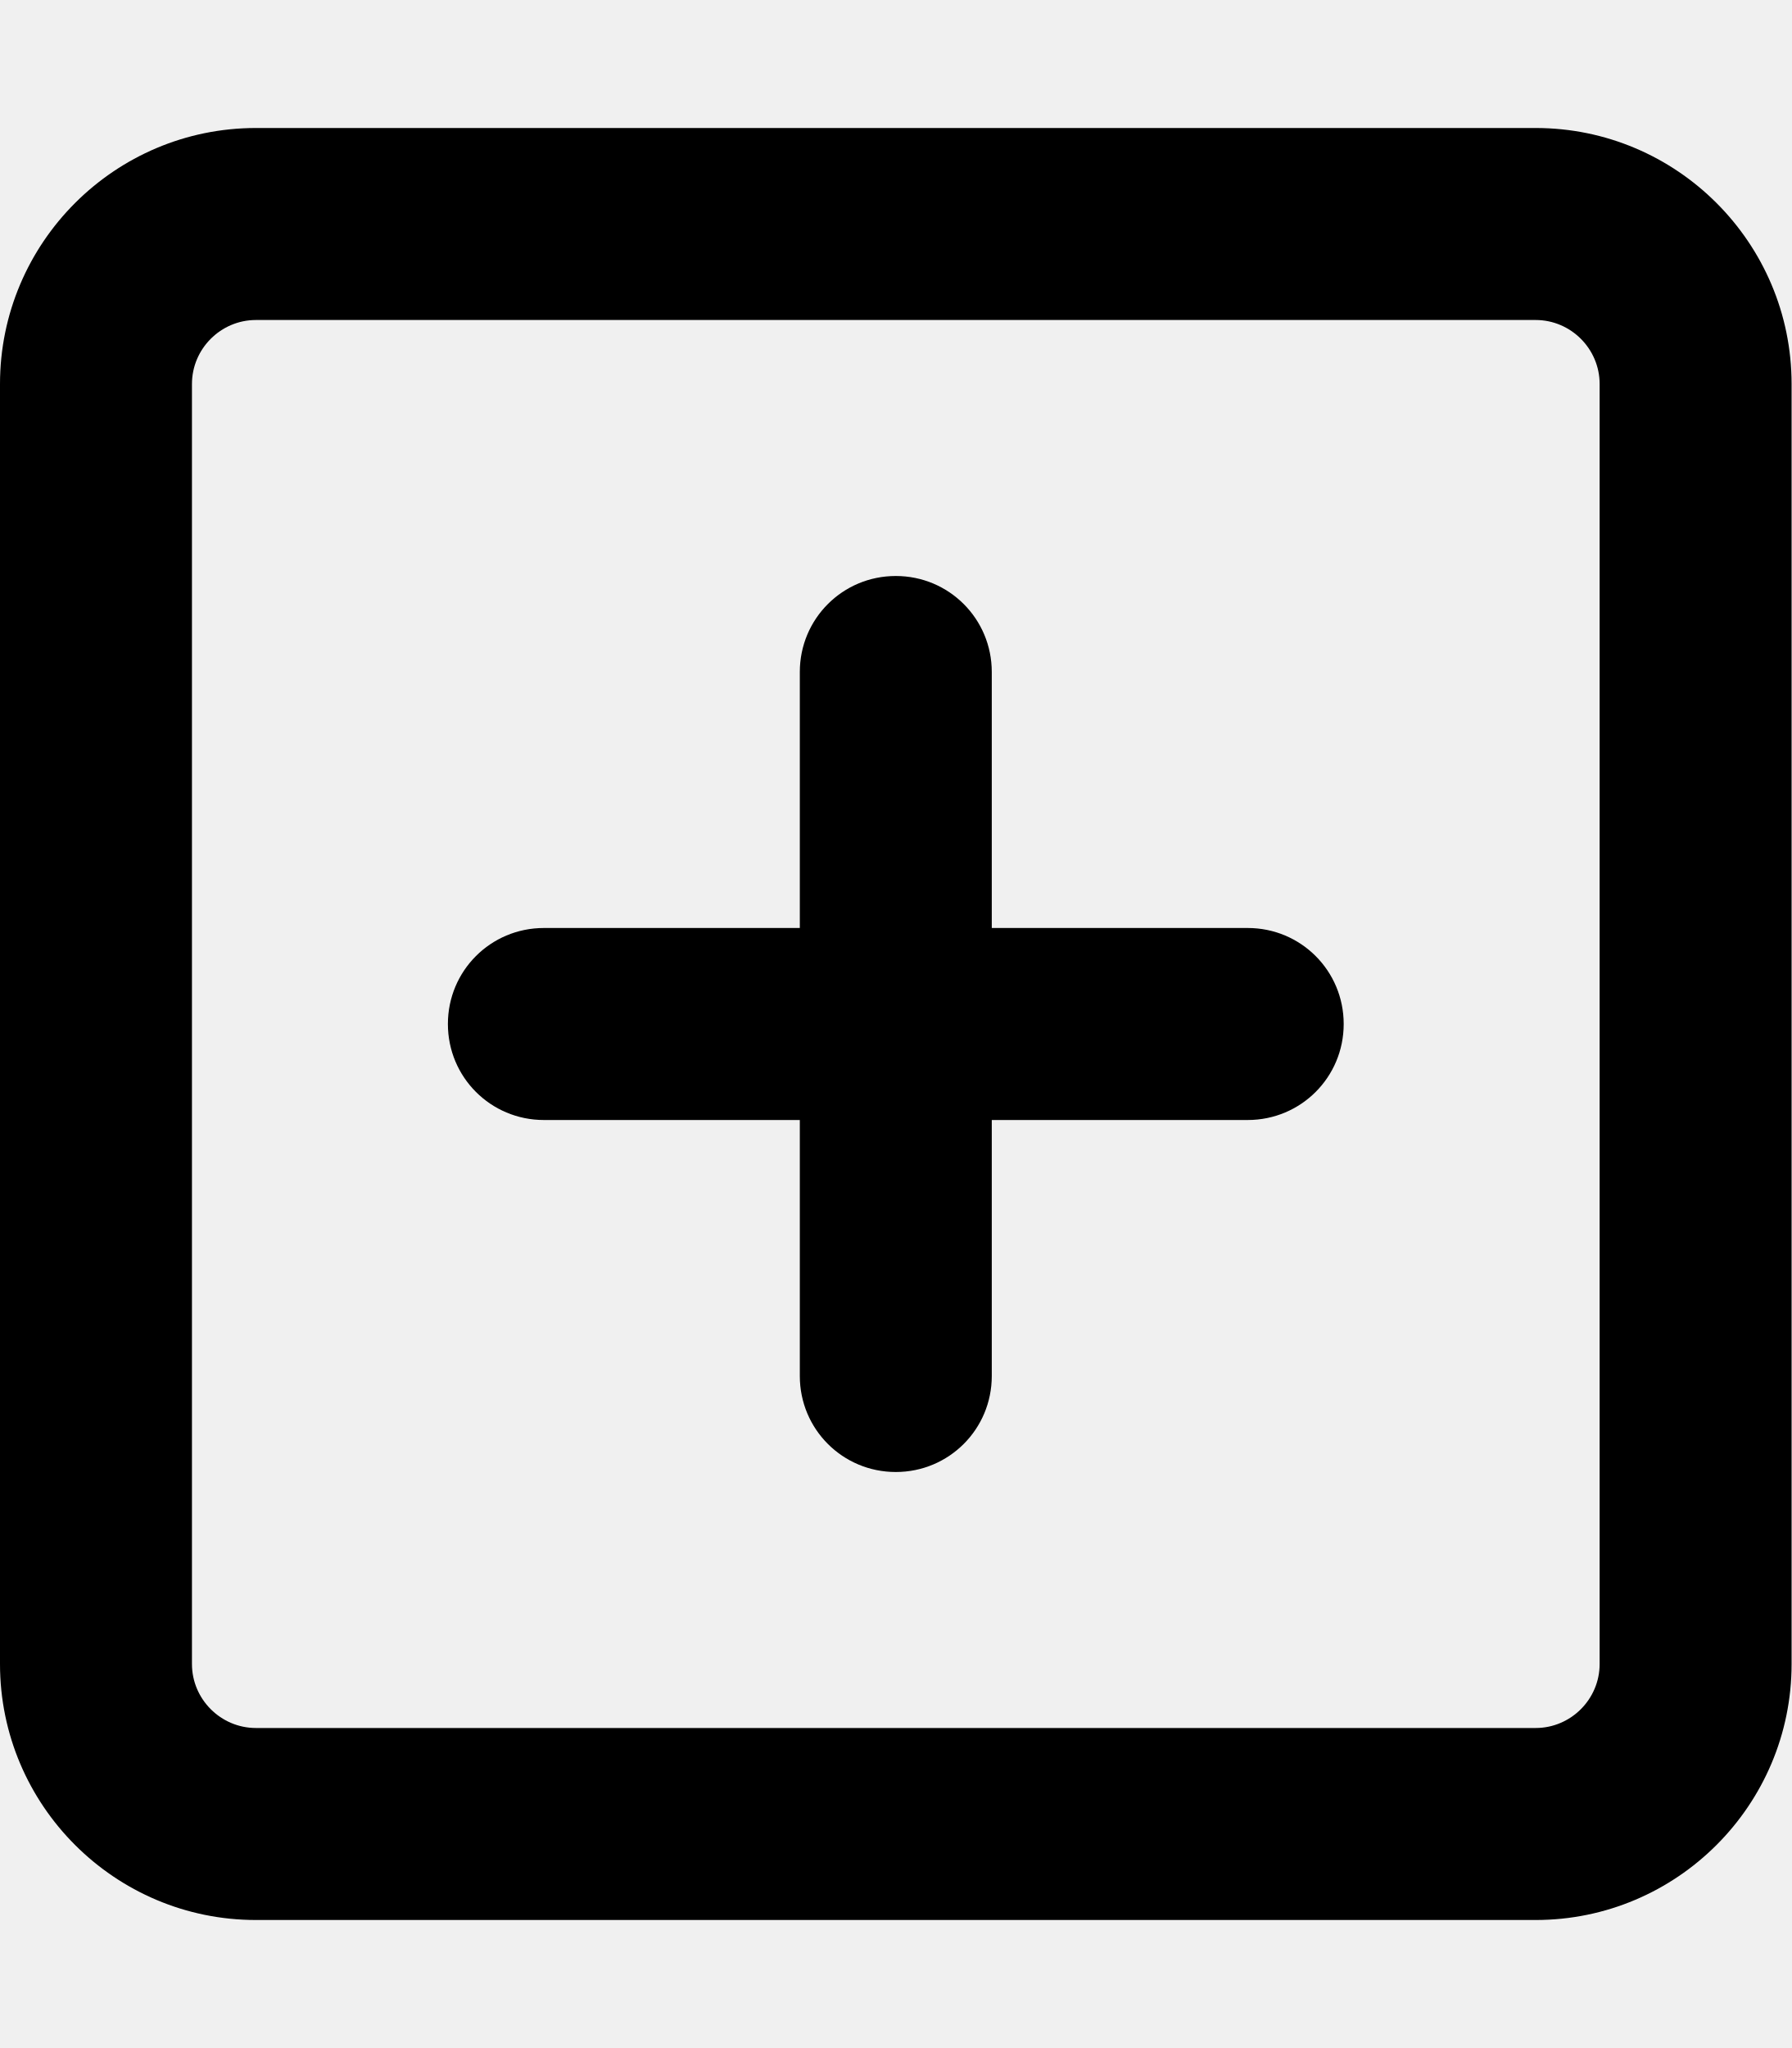
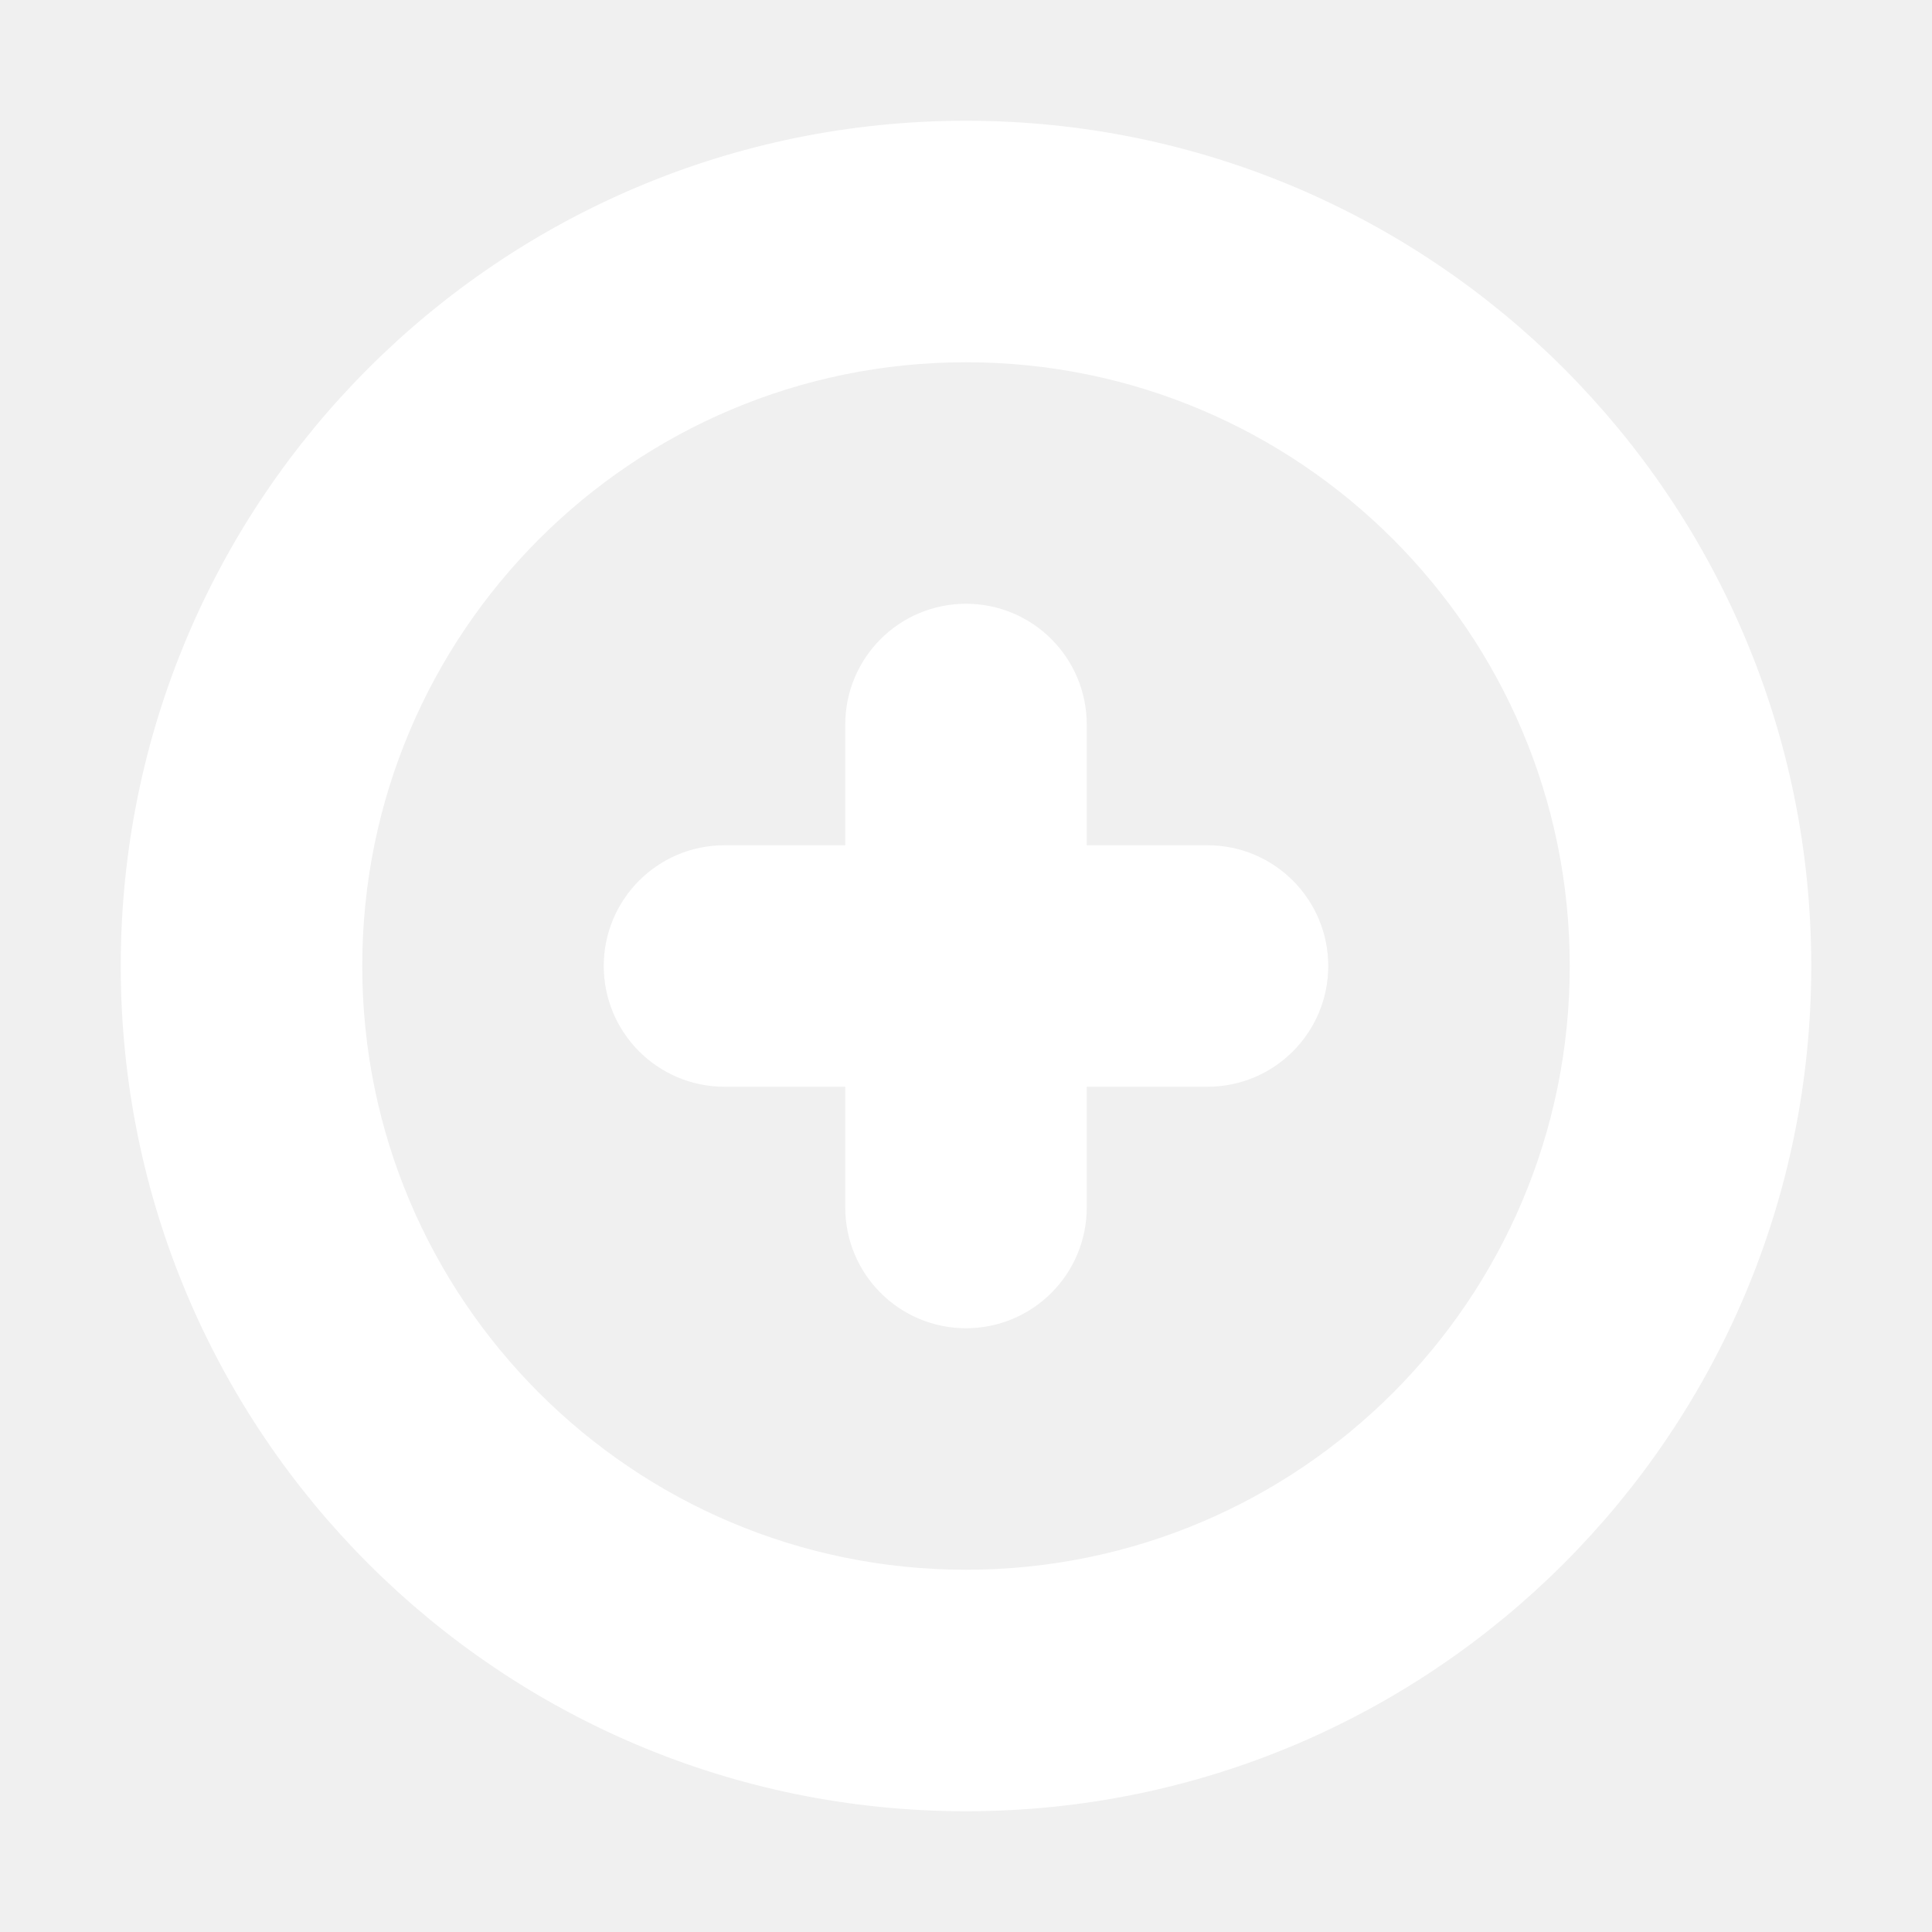
- <svg xmlns="http://www.w3.org/2000/svg" viewBox="0 0 448 512">
-   <path d="M64 80c-8.8 0-16 7.2-16 16V416c0 8.8 7.2 16 16 16H384c8.8 0 16-7.2 16-16V96c0-8.8-7.2-16-16-16H64zM0 96C0 60.7 28.7 32 64 32H384c35.3 0 64 28.7 64 64V416c0 35.3-28.7 64-64 64H64c-35.3 0-64-28.7-64-64V96zM200 344V280H136c-13.3 0-24-10.7-24-24s10.7-24 24-24h64V168c0-13.3 10.7-24 24-24s24 10.7 24 24v64h64c13.3 0 24 10.7 24 24s-10.7 24-24 24H248v64c0 13.3-10.7 24-24 24s-24-10.7-24-24z" />
+ <svg xmlns="http://www.w3.org/2000/svg" fill="#ffffff" width="800px" height="800px" viewBox="0 0 24 24" stroke="#ffffff">
+   <g id="SVGRepo_bgCarrier" stroke-width="0" />
+   <g id="SVGRepo_tracerCarrier" stroke-linecap="round" stroke-linejoin="round" />
+   <g id="SVGRepo_iconCarrier">
+     <g data-name="Layer 2">
+       <g data-name="plus-circle">
+         <rect width="24" height="24" opacity="0" />
+         <path d="M12 2a10 10 0 1 0 10 10A10 10 0 0 0 12 2zm0 18a8 8 0 1 1 8-8 8 8 0 0 1-8 8z" />
+         <path d="M15 11h-2V9a1 1 0 0 0-2 0v2H9a1 1 0 0 0 0 2h2v2a1 1 0 0 0 2 0v-2h2a1 1 0 0 0 0-2z" />
+       </g>
+     </g>
+   </g>
</svg>
